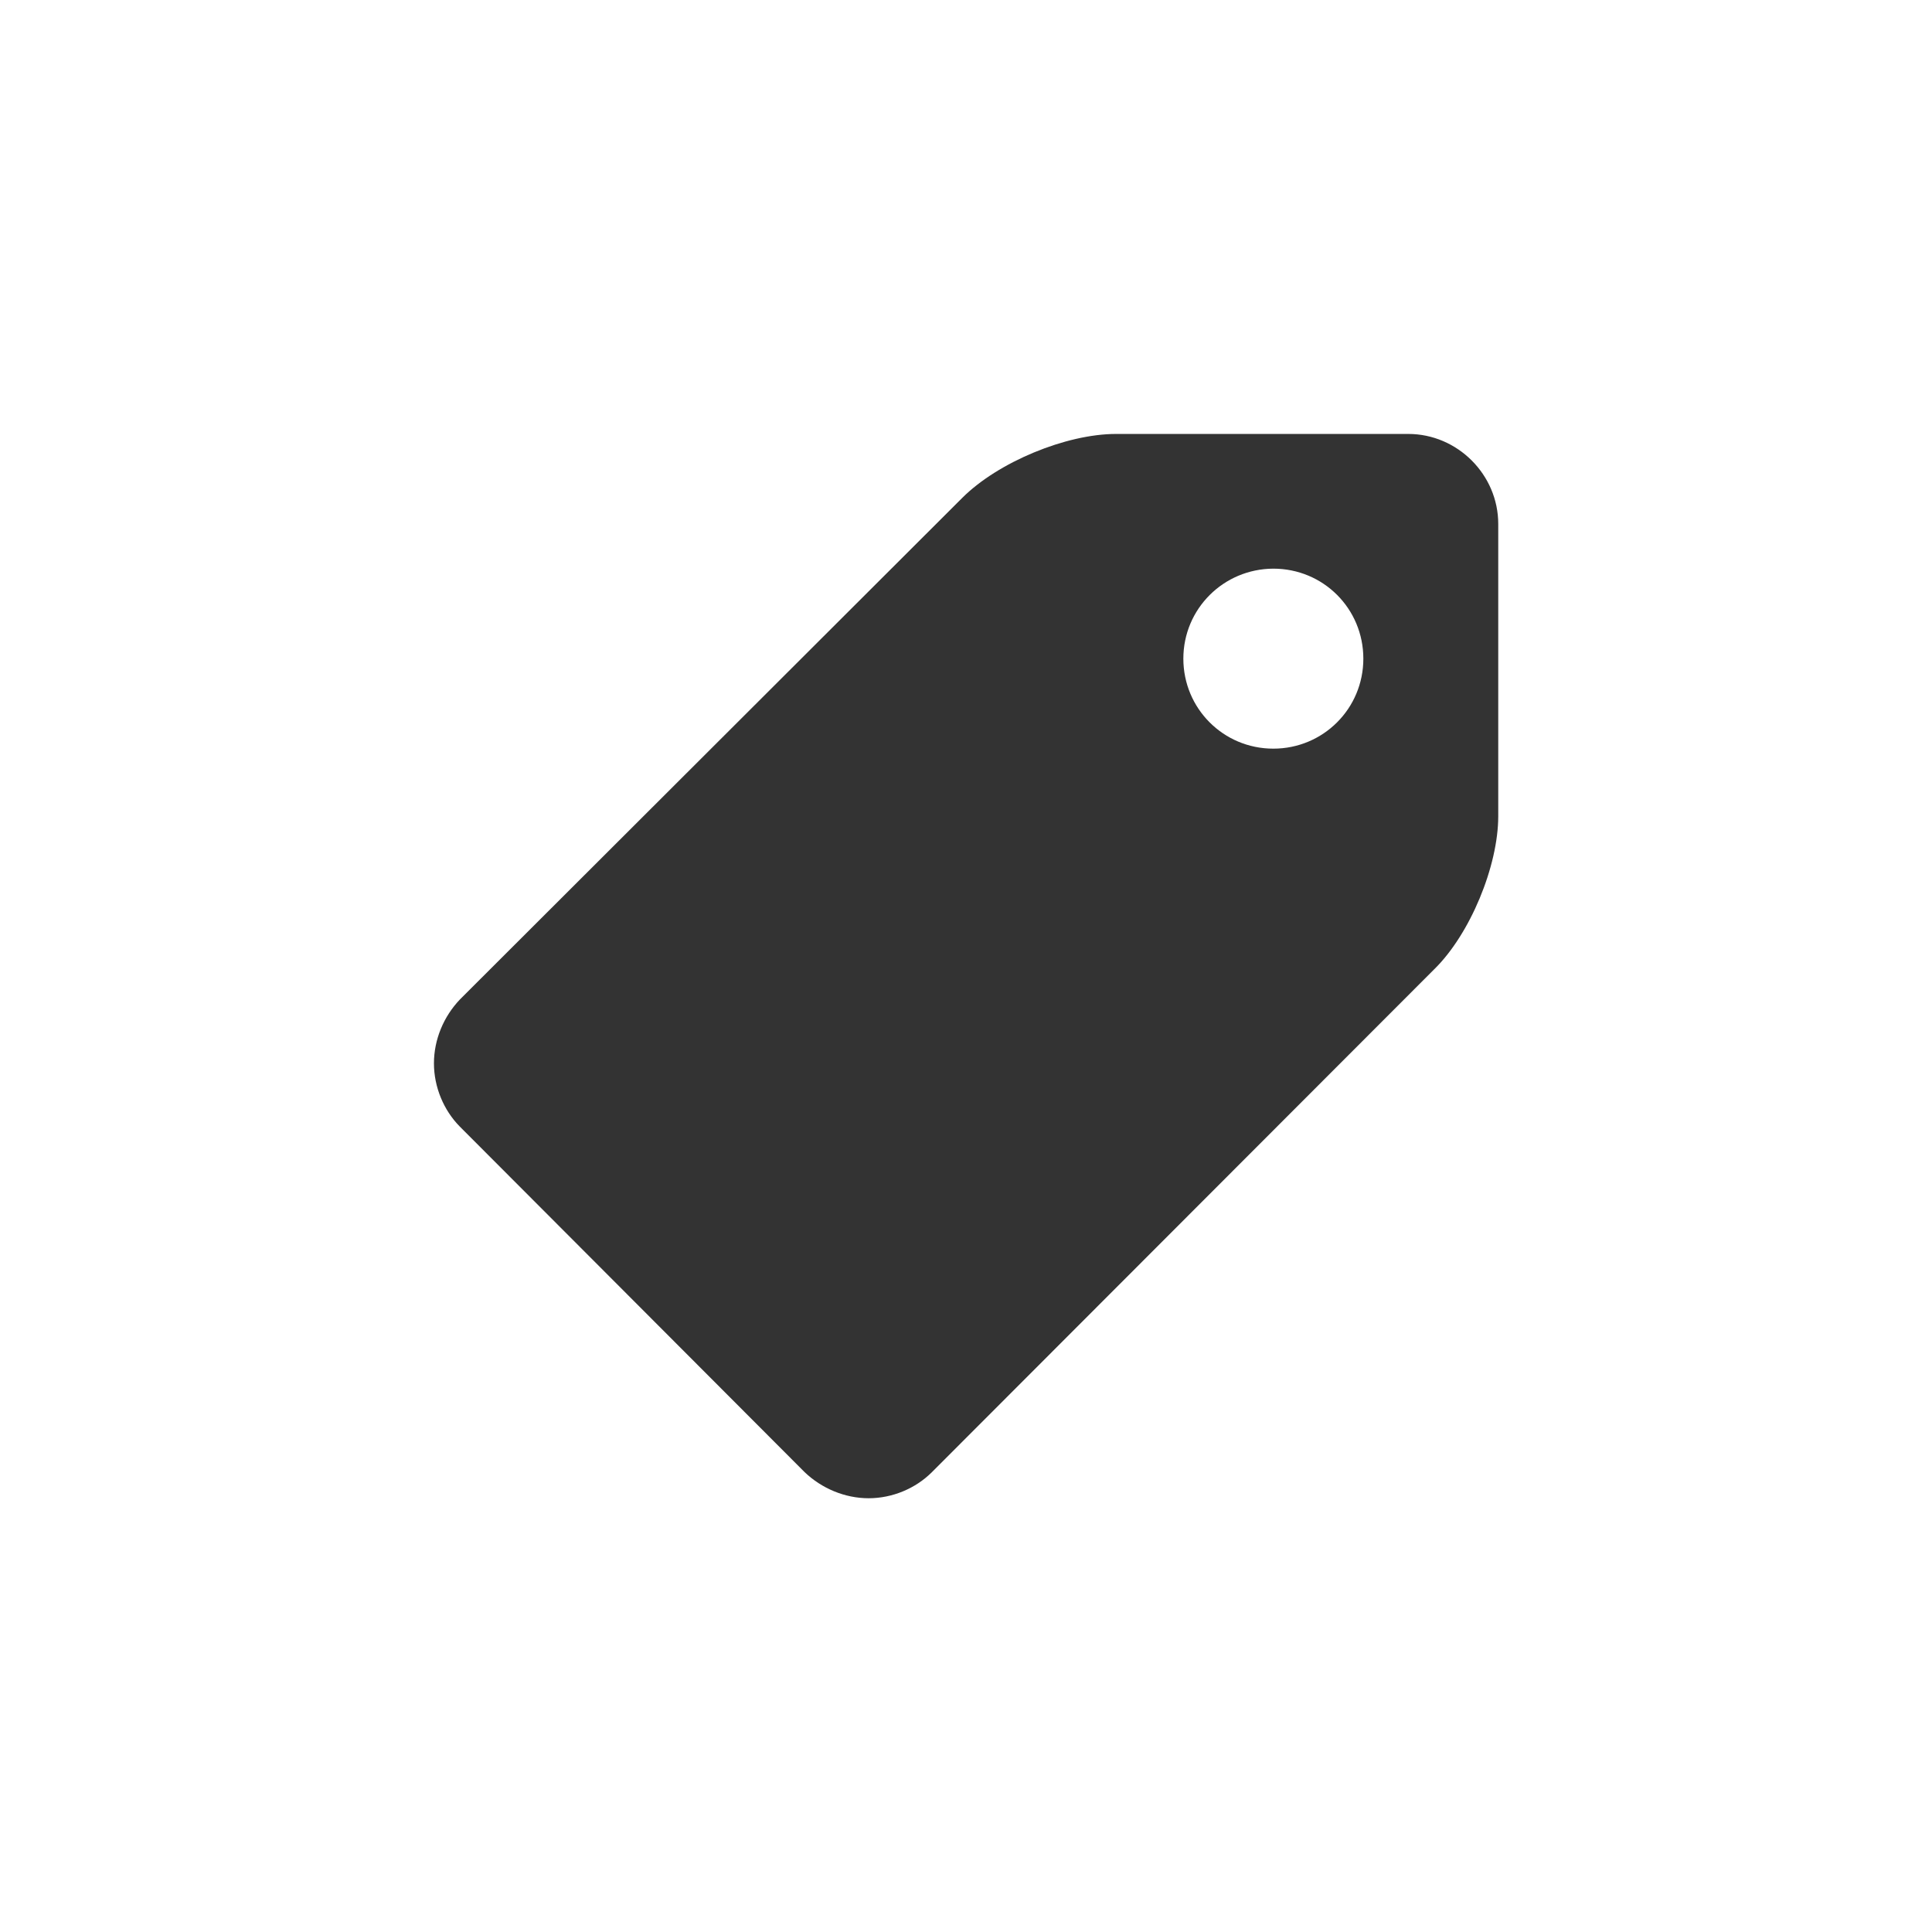
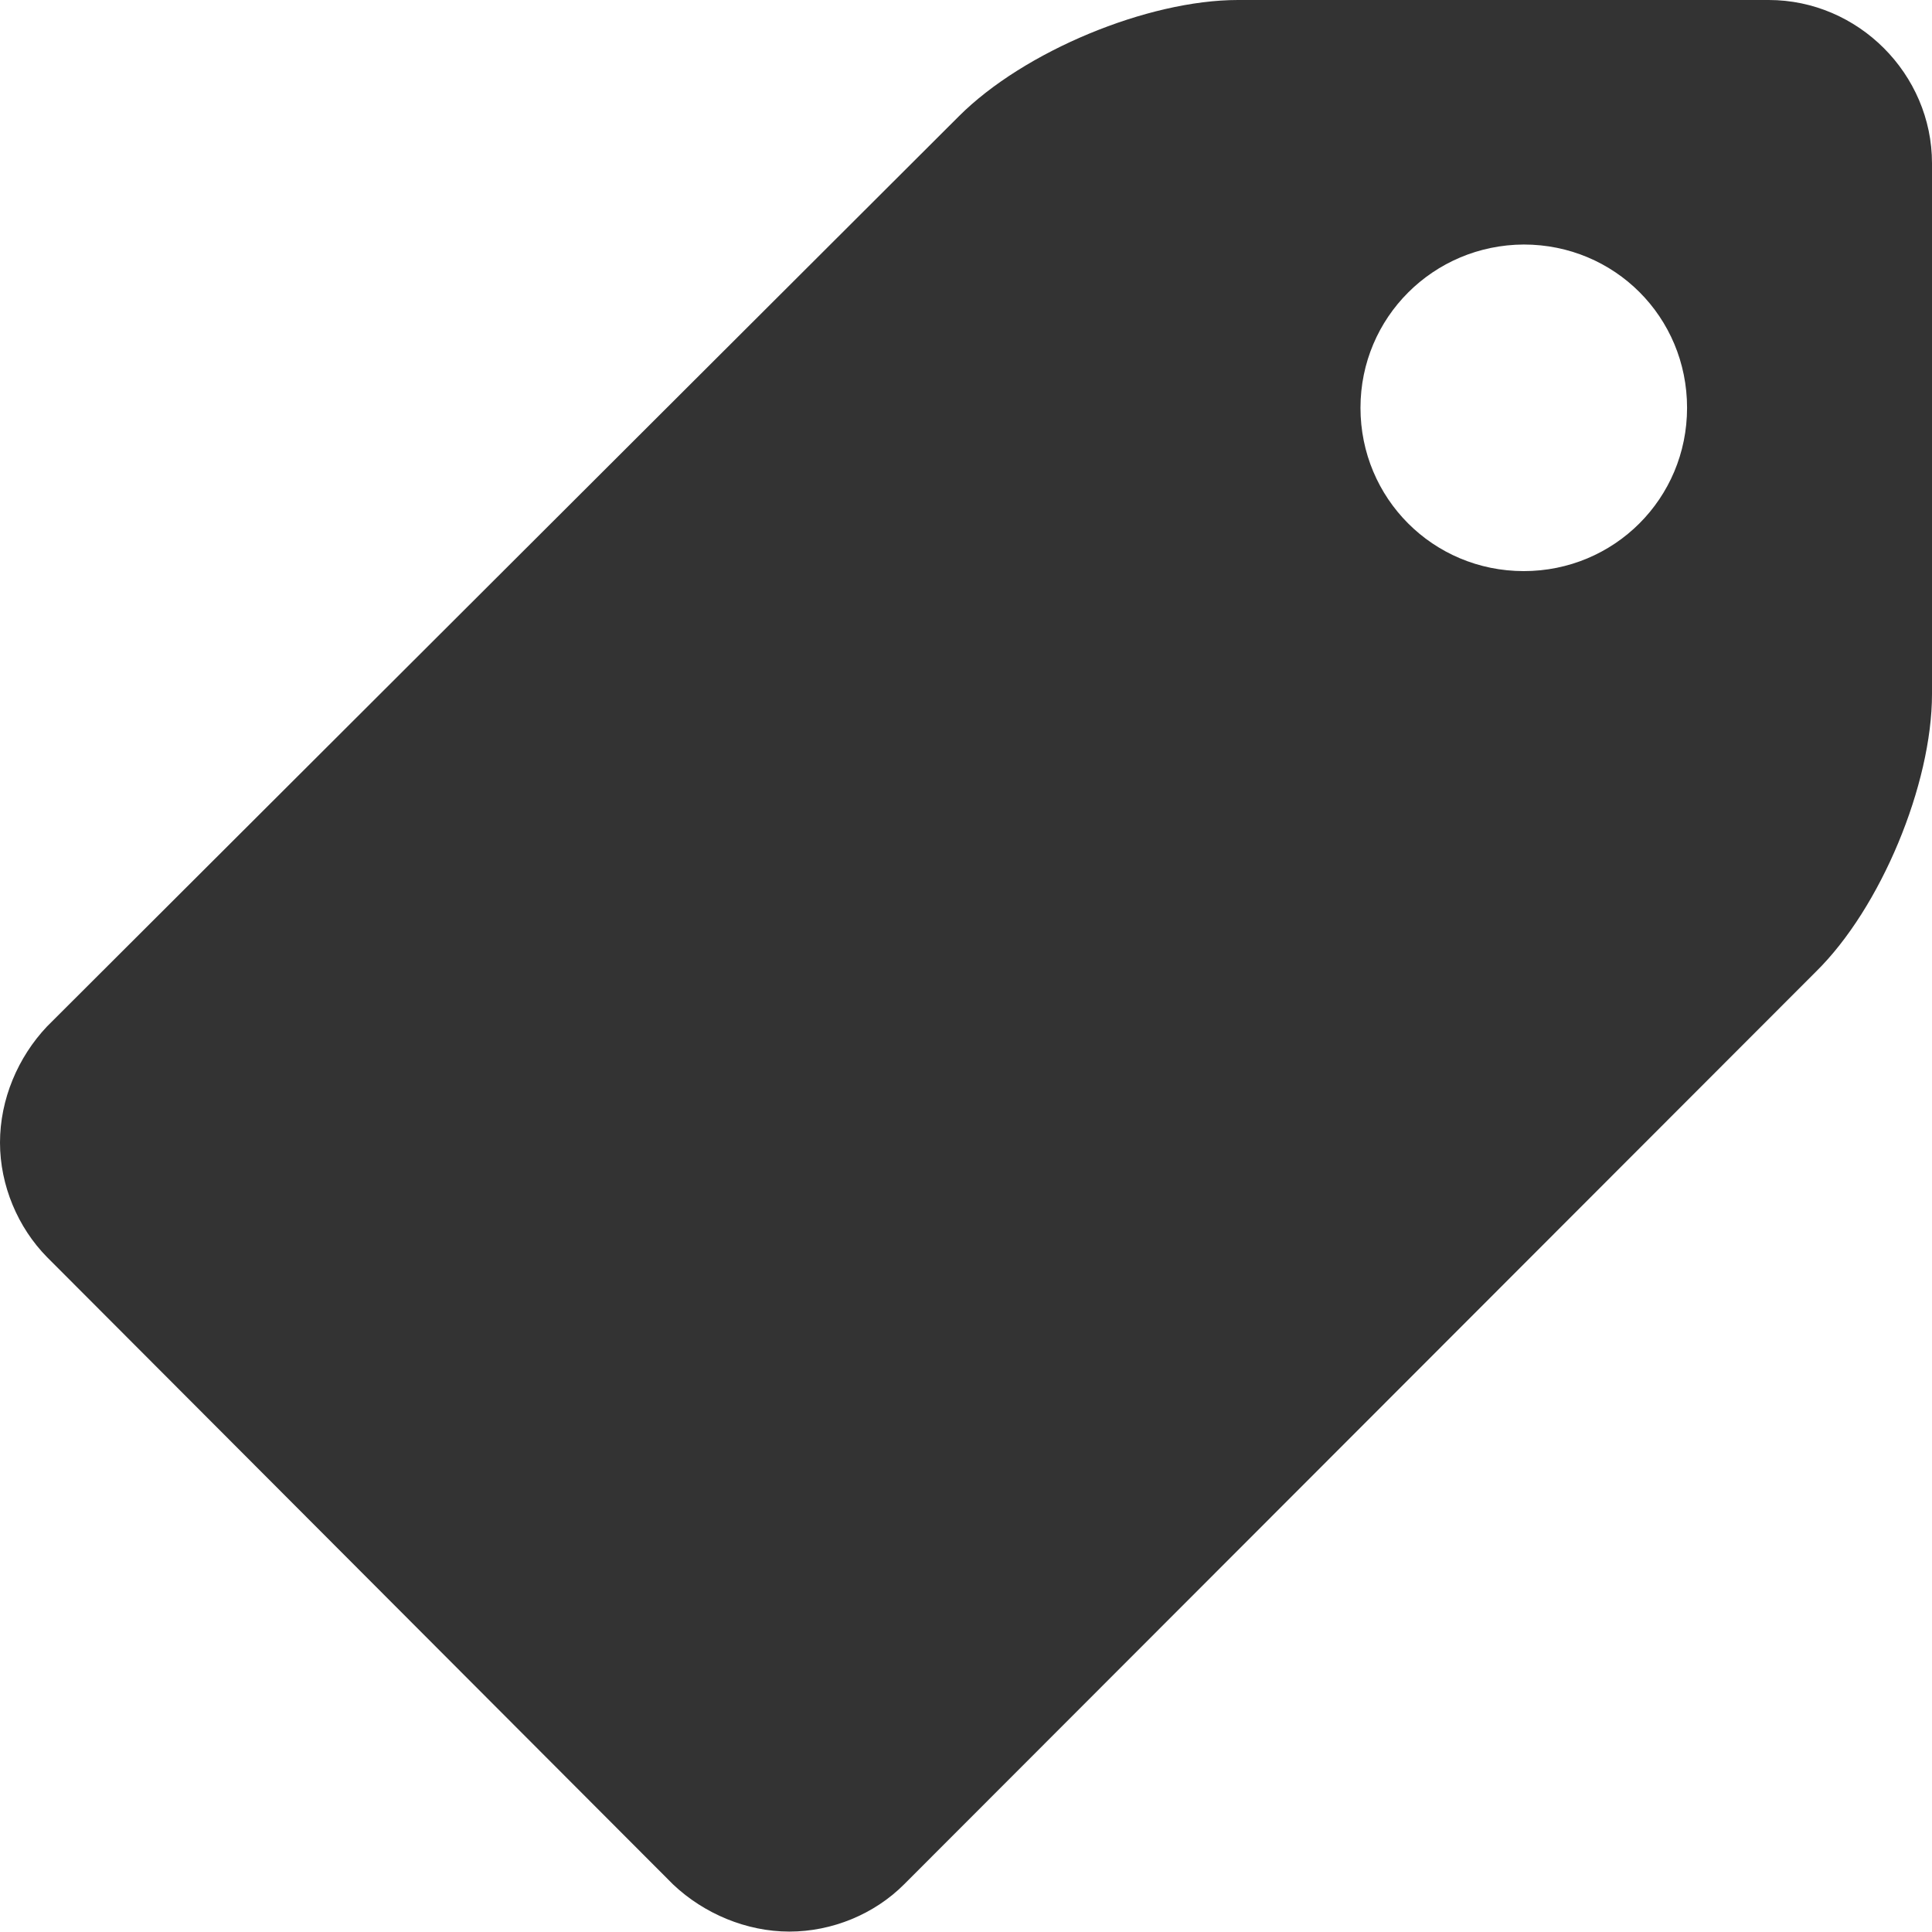
- <svg xmlns="http://www.w3.org/2000/svg" version="1.1" id="Layer_1" x="0px" y="0px" viewBox="0 0 1024 1024" enable-background="new 0 0 1024 1024" xml:space="preserve">
+ <svg xmlns="http://www.w3.org/2000/svg" version="1.1" id="Layer_1" x="0px" y="0px" viewBox="363.4 189.1 463.8 463.8" enable-background="new 363.4 189.1 463.8 463.8" xml:space="preserve">
  <g>
-     <path fill="#333333" d="M230,563.6c0-12.7,5.2-24.9,13.8-33.9L510,263.9c19-19,55.1-33.9,81.5-33.9h154.9   c26.1,0,47.7,21.6,47.7,47.7v154.9c0,26.4-14.9,62.5-33.9,81.1L493.9,780.3c-8.6,8.6-20.9,13.8-33.5,13.8s-24.9-5.2-33.9-13.8   L243.7,597.1C235.2,588.5,230,576.2,230,563.6z M627.2,349.1c0,26.4,21.2,47.7,47.7,47.7c26.4,0,47.7-21.2,47.7-47.7   s-21.2-47.7-47.7-47.7C648.5,301.5,627.2,322.7,627.2,349.1z" />
+     <path fill="#333333" d="M363.4,463.4c0-10.4,4.3-20.5,11.3-27.9L593.6,217c15.6-15.6,45.3-27.9,67-27.9H788   c21.5,0,39.2,17.8,39.2,39.2v127.4c0,21.7-12.3,51.4-27.9,66.7L580.4,641.5c-7.1,7.1-17.2,11.3-27.5,11.3s-20.5-4.3-27.9-11.3   L374.7,490.9C367.7,483.8,363.4,473.7,363.4,463.4z M690,287c0,21.7,17.4,39.2,39.2,39.2c21.7,0,39.2-17.4,39.2-39.2   s-17.4-39.2-39.2-39.2C707.5,247.9,690,265.3,690,287z" />
  </g>
</svg>
